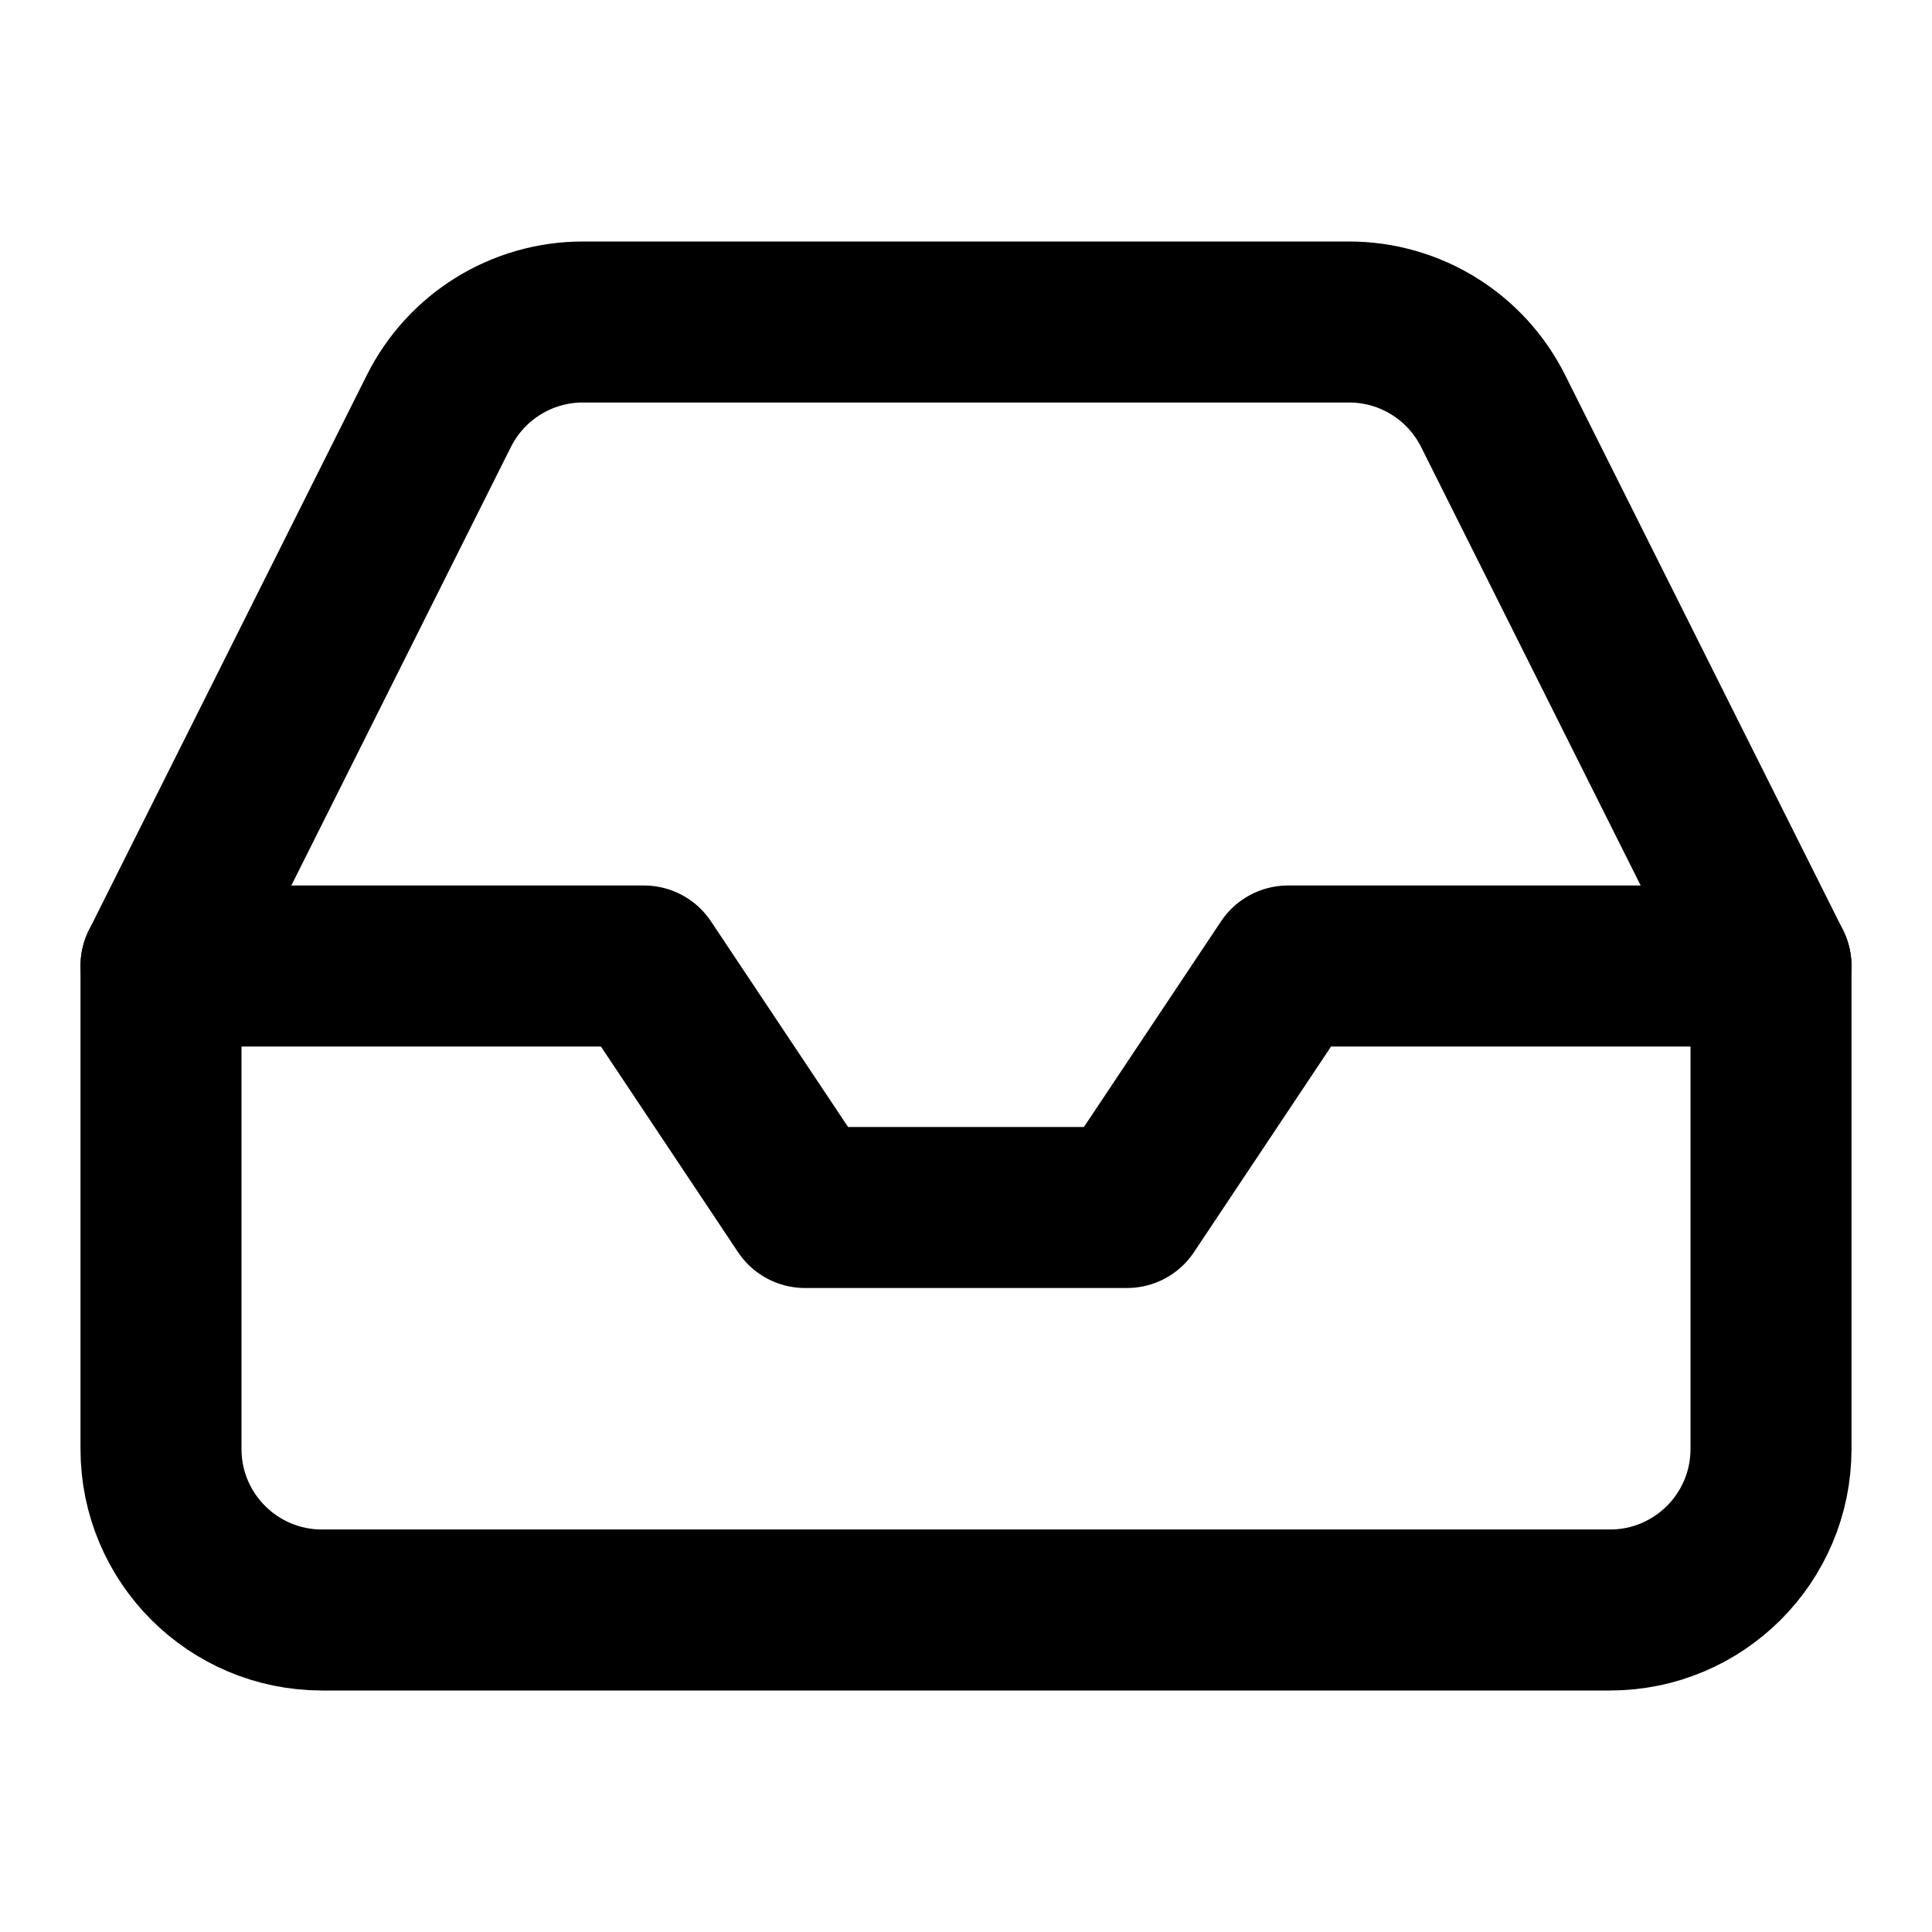
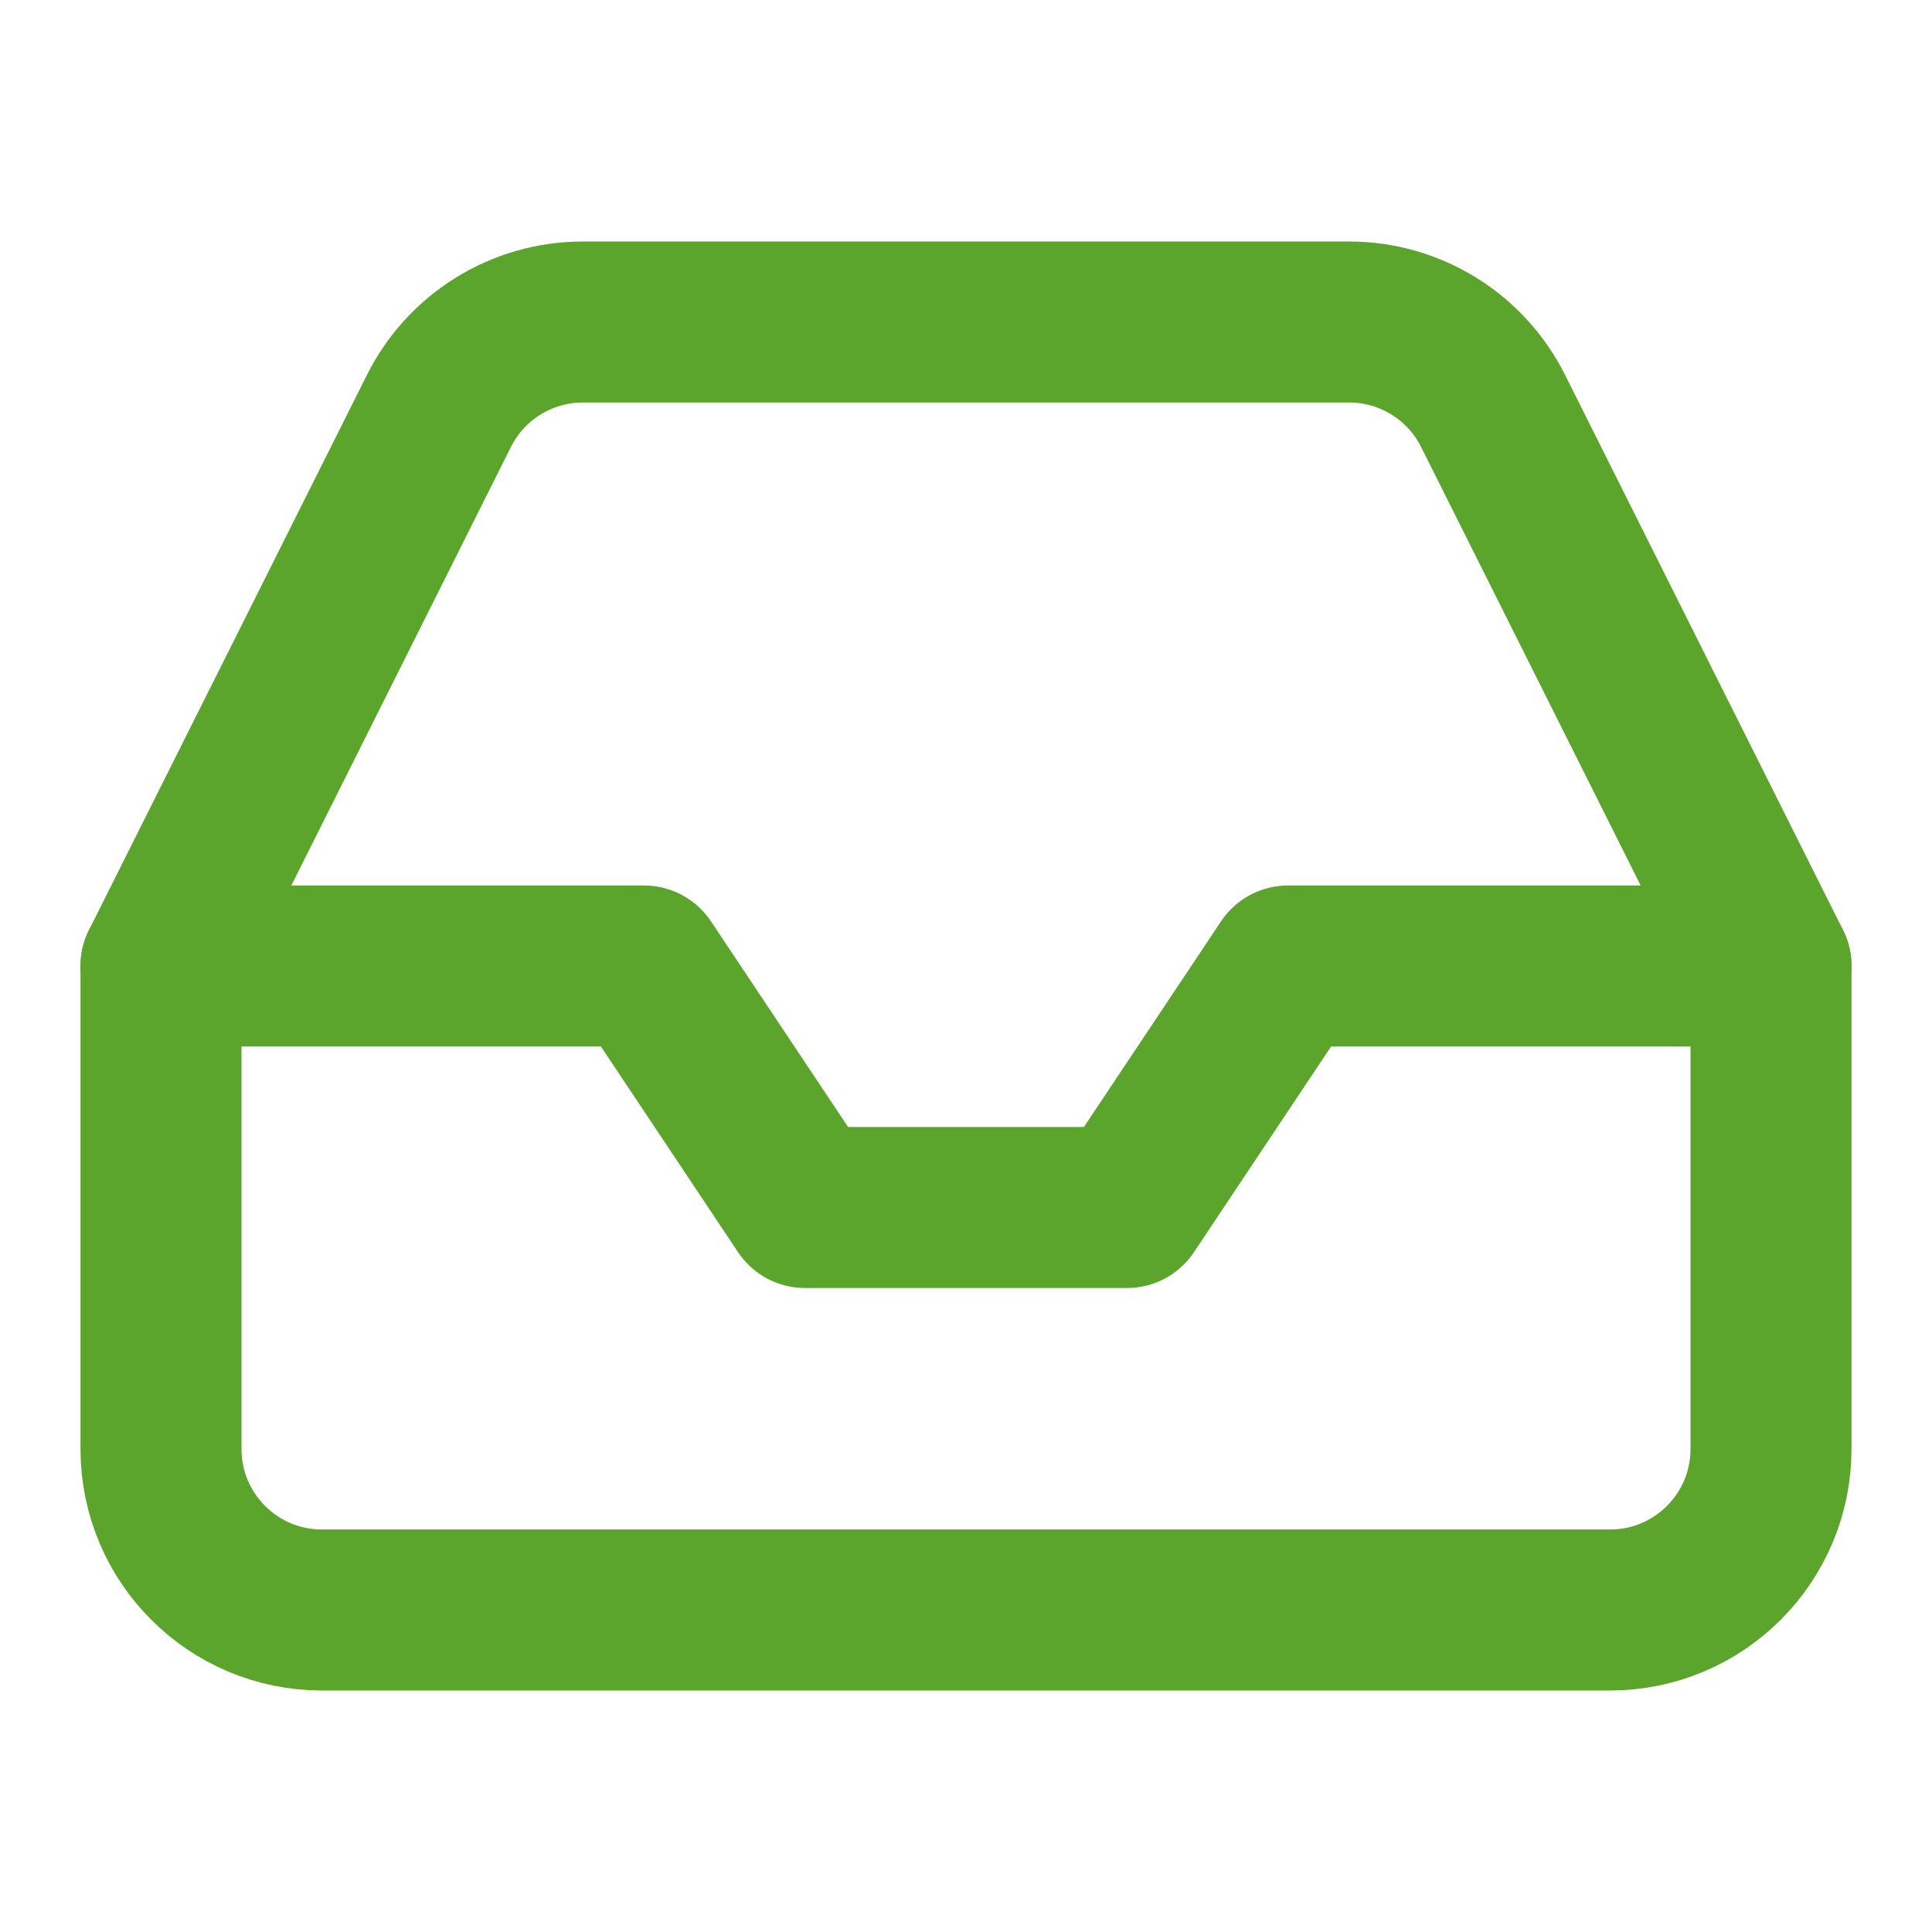
- <svg xmlns="http://www.w3.org/2000/svg" fill="none" height="24" stroke="currentColor" stroke-linecap="round" stroke-linejoin="round" stroke-width="2" viewBox="0 0 24 24" width="24">
+ <svg xmlns="http://www.w3.org/2000/svg" fill="none" height="24" stroke="#5CA52D" stroke-linecap="round" stroke-linejoin="round" stroke-width="2" viewBox="0 0 24 24" width="24">
  <polyline points="22 12 16 12 14 15 10 15 8 12 2 12" />
  <path d="M5.45 5.11L2 12v6a2 2 0 0 0 2 2h16a2 2 0 0 0 2-2v-6l-3.45-6.89A2 2 0 0 0 16.76 4H7.24a2 2 0 0 0-1.79 1.11z" />
</svg>
